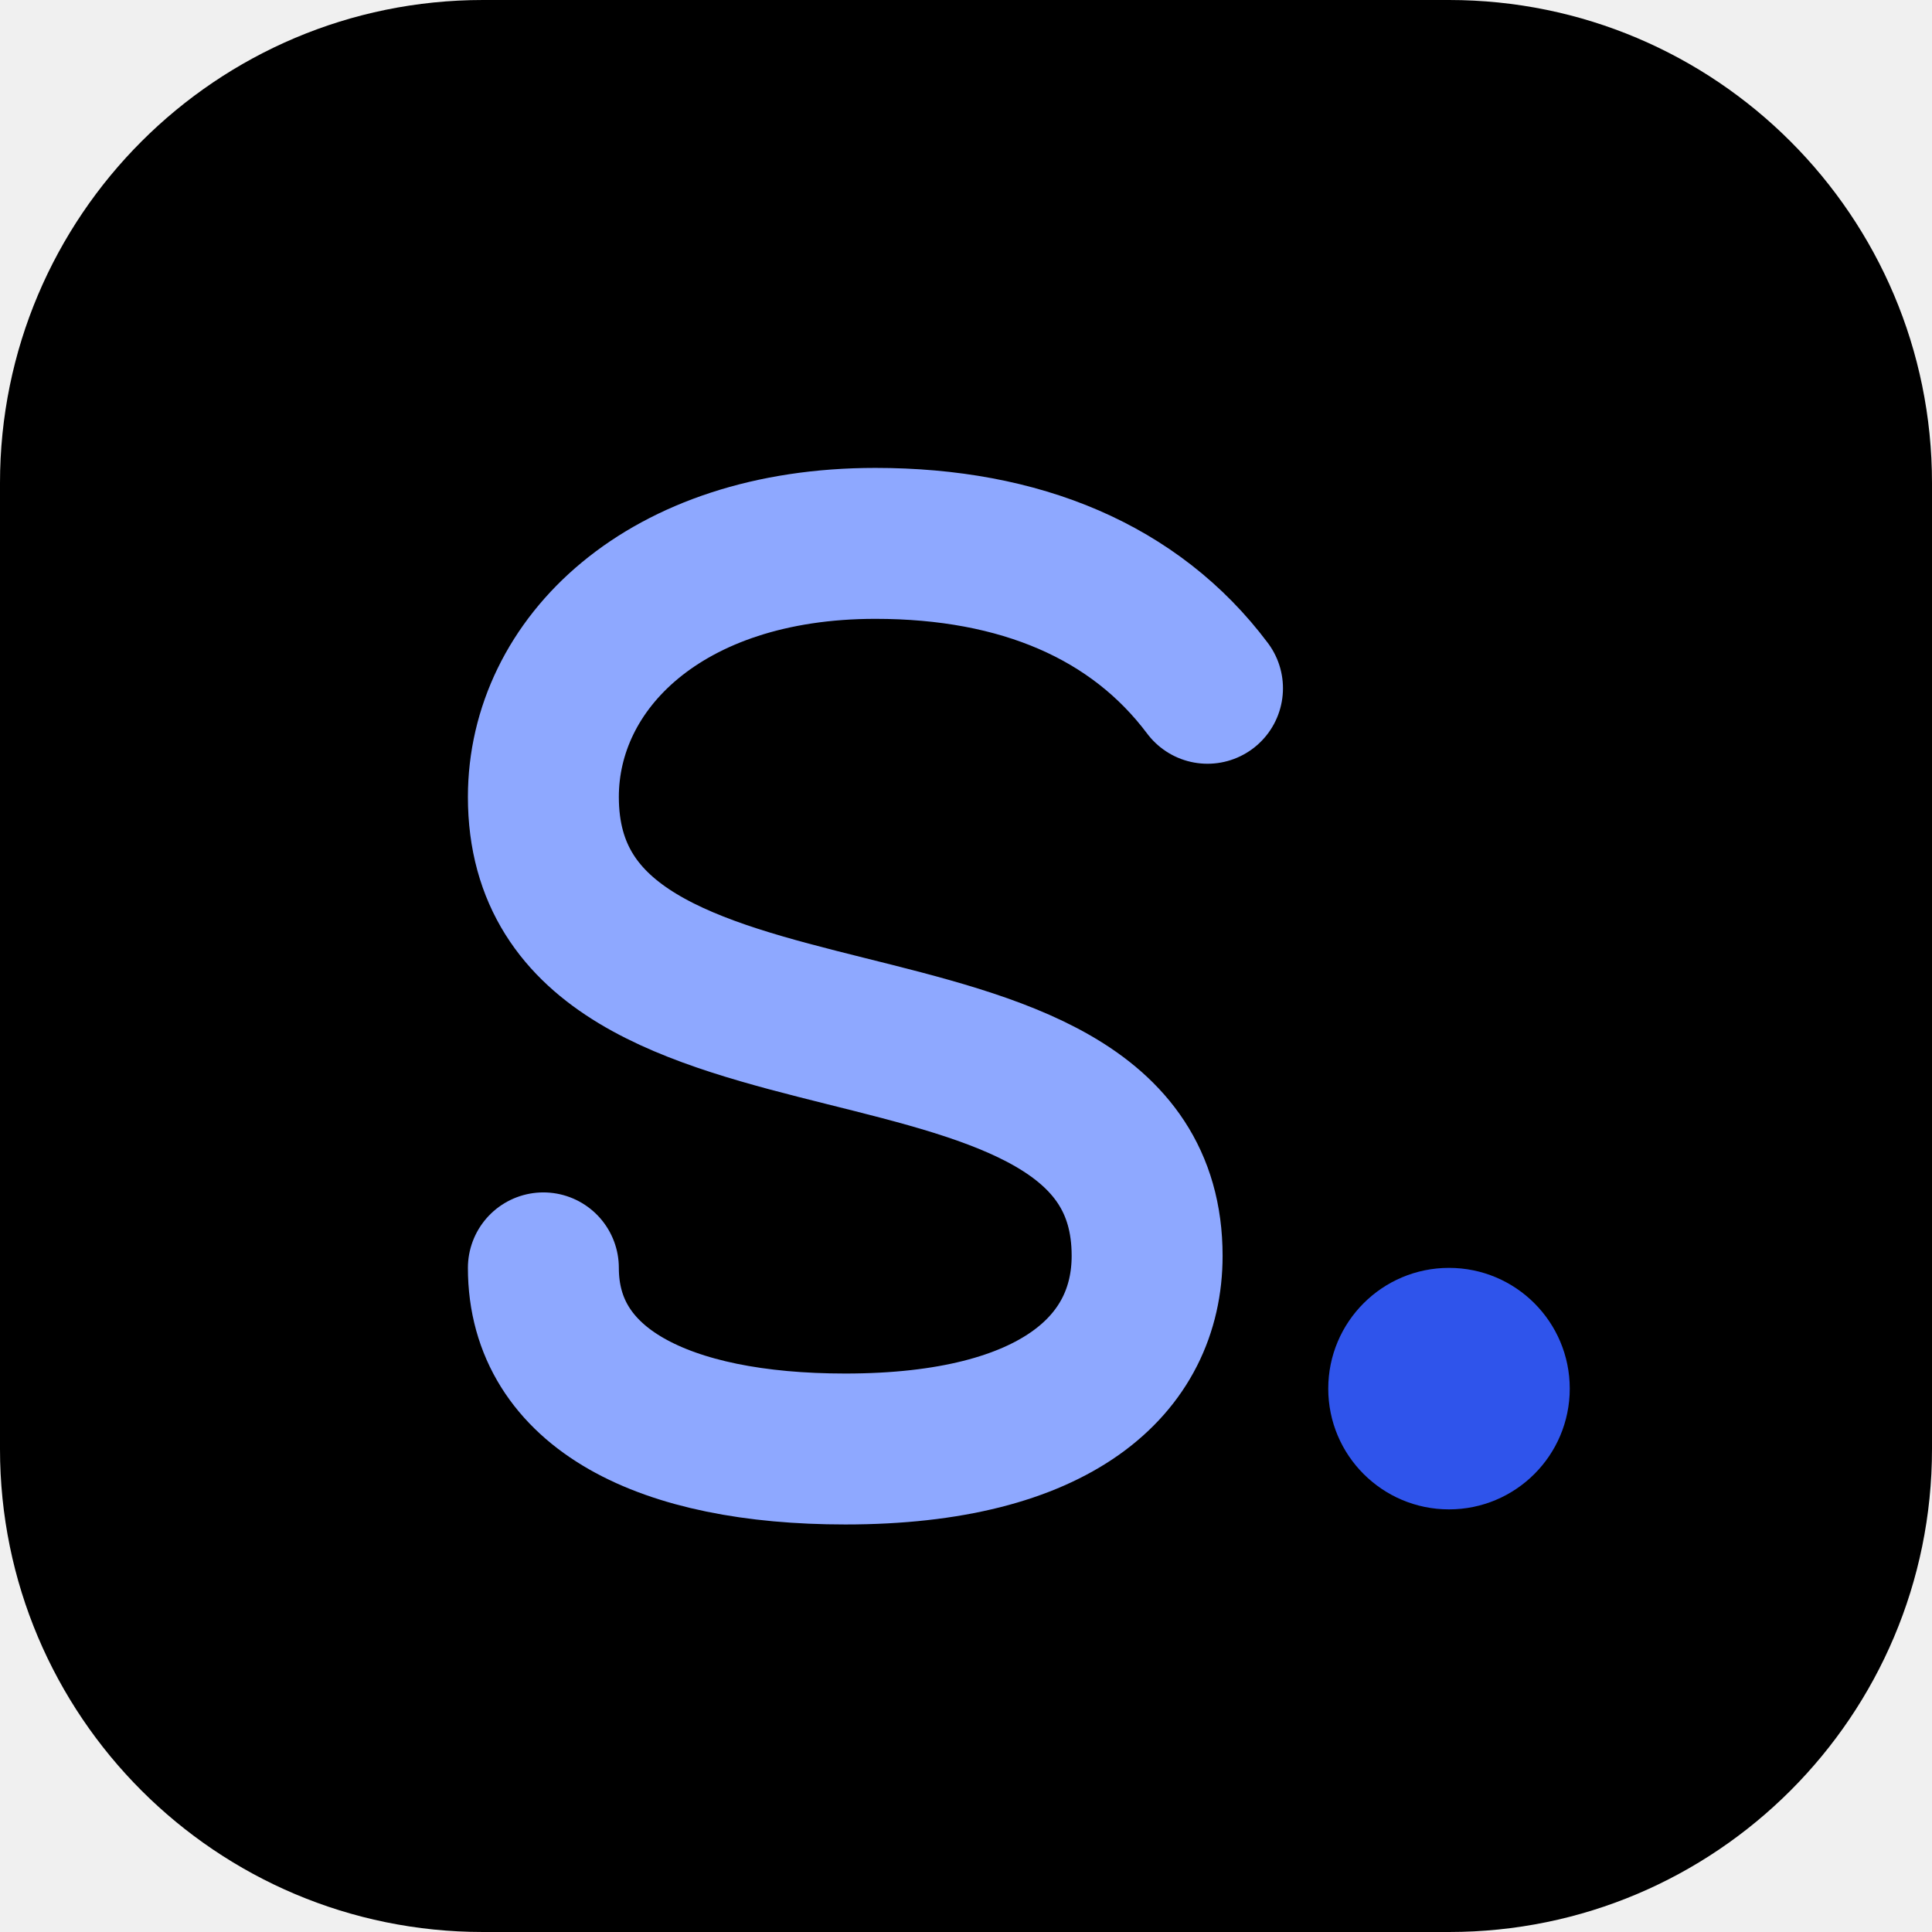
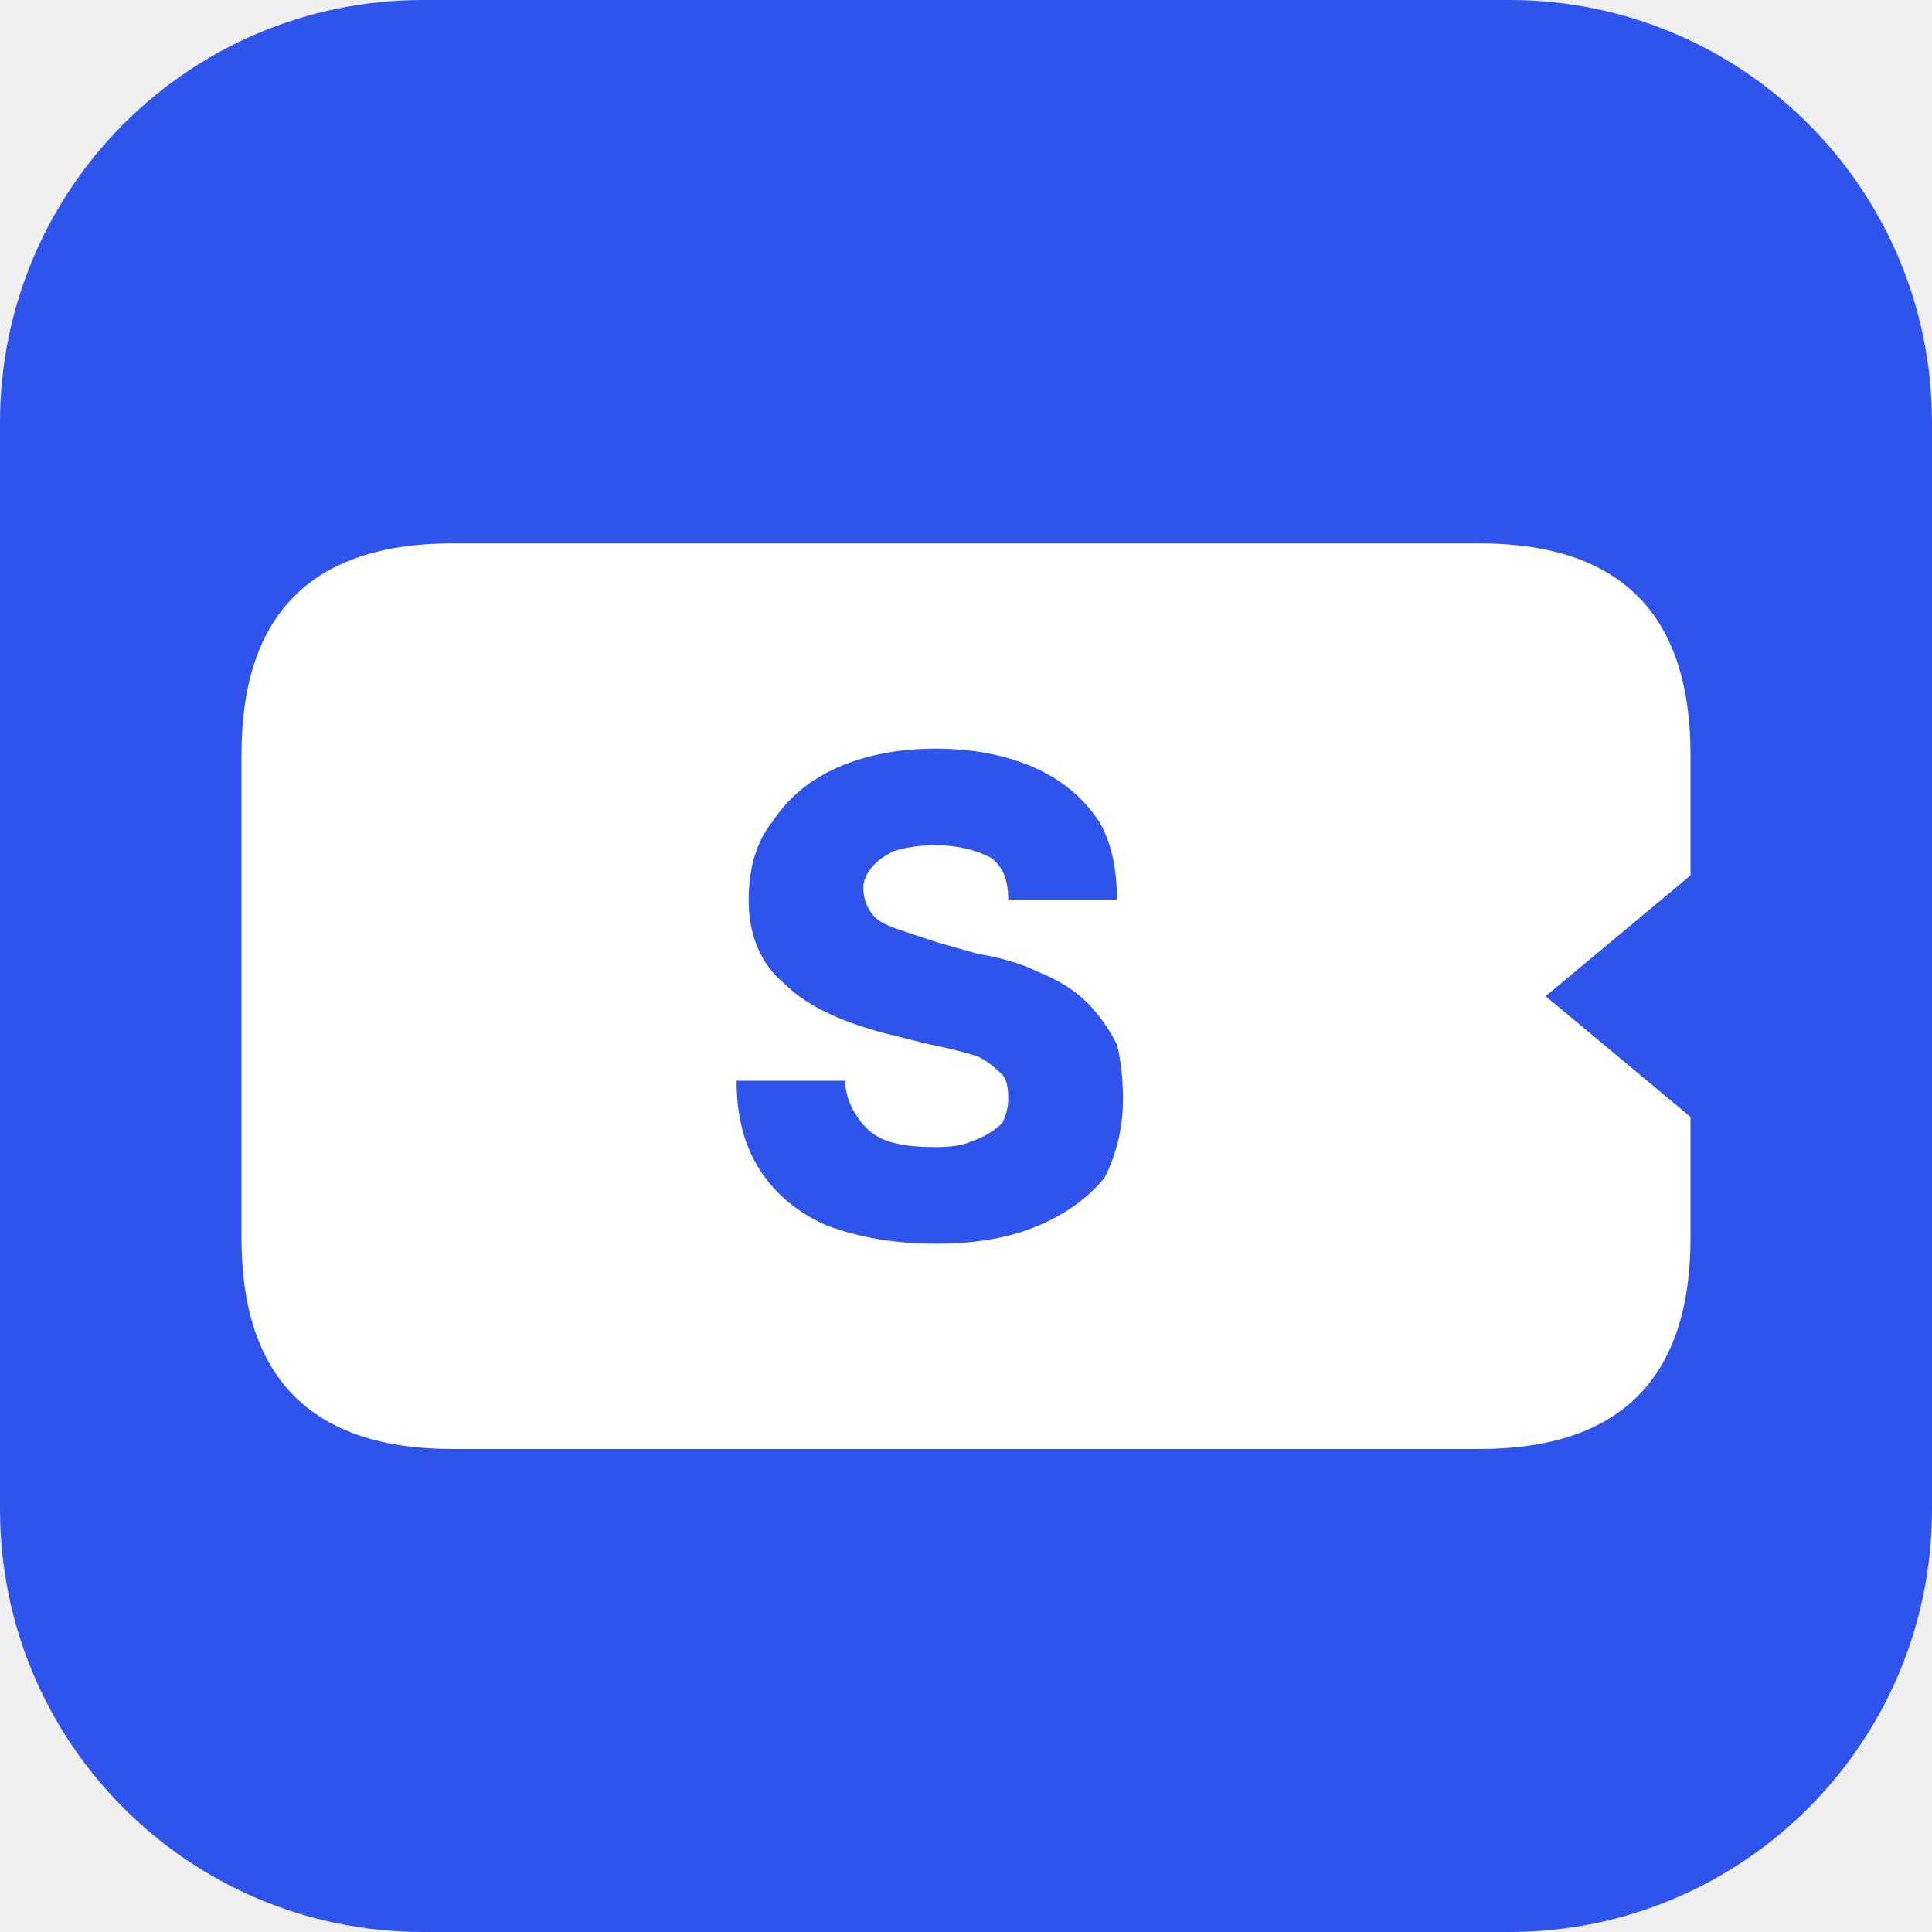
<svg xmlns="http://www.w3.org/2000/svg" viewBox="0 0 32 32">
-   <rect width="32" height="32" rx="8" fill="#000" />
-   <path d="M9 21c0 2 2 3 5 3 3.5 0 5-1.4 5-3.2 0-5-10-2.4-10-7.6C9 11 11 9 14.5 9c2.4 0 4.3.8 5.5 2.4" fill="none" stroke="#8EA8FF" stroke-width="2.5" stroke-linecap="round" />
-   <circle cx="24" cy="23" r="2" fill="#2F54EB" />
+   <rect width="32" height="32" rx="7" fill="#2F54EB" />
+   <path d="M7.5,9 H24.5 Q28,9 28,12.5 V14.5 L25.6,16.5 L28,18.5 V20.5 Q28,24 24.5,24 H7.5 Q4,24 4,20.5 V12.5 Q4,9 7.5,9 Z" fill="#fff" />
+   <path d="M15.5 20.6Q14.5 20.6 13.7 20.3Q13 20 12.6 19.4Q12.2 18.8 12.2 17.9H14Q14 18.2 14.2 18.5Q14.4 18.8 14.7 18.9Q15 19 15.5 19Q15.9 19 16.1 18.9Q16.4 18.8 16.6 18.6Q16.7 18.4 16.7 18.2Q16.7 17.9 16.6 17.8Q16.4 17.6 16.2 17.5Q15.9 17.4 15.4 17.3L14.6 17.1Q13.5 16.8 13 16.3Q12.4 15.8 12.4 14.9Q12.4 14.1 12.8 13.6Q13.2 13 13.9 12.7Q14.6 12.4 15.5 12.4Q16.4 12.4 17.1 12.7Q17.8 13 18.2 13.6Q18.5 14.1 18.5 14.9H16.7Q16.7 14.4 16.4 14.2Q16 14 15.5 14Q15.1 14 14.8 14.1Q14.6 14.2 14.5 14.3Q14.3 14.5 14.3 14.7Q14.3 15 14.5 15.2Q14.6 15.3 14.9 15.4Q15.2 15.5 15.5 15.6L16.2 15.8Q16.8 15.9 17.2 16.1Q17.7 16.3 18 16.6Q18.3 16.9 18.5 17.3Q18.6 17.7 18.6 18.2Q18.6 18.9 18.3 19.5Q17.9 20 17.2 20.3Q16.5 20.6 15.5 20.6Z" fill="#2F54EB" />
</svg>
